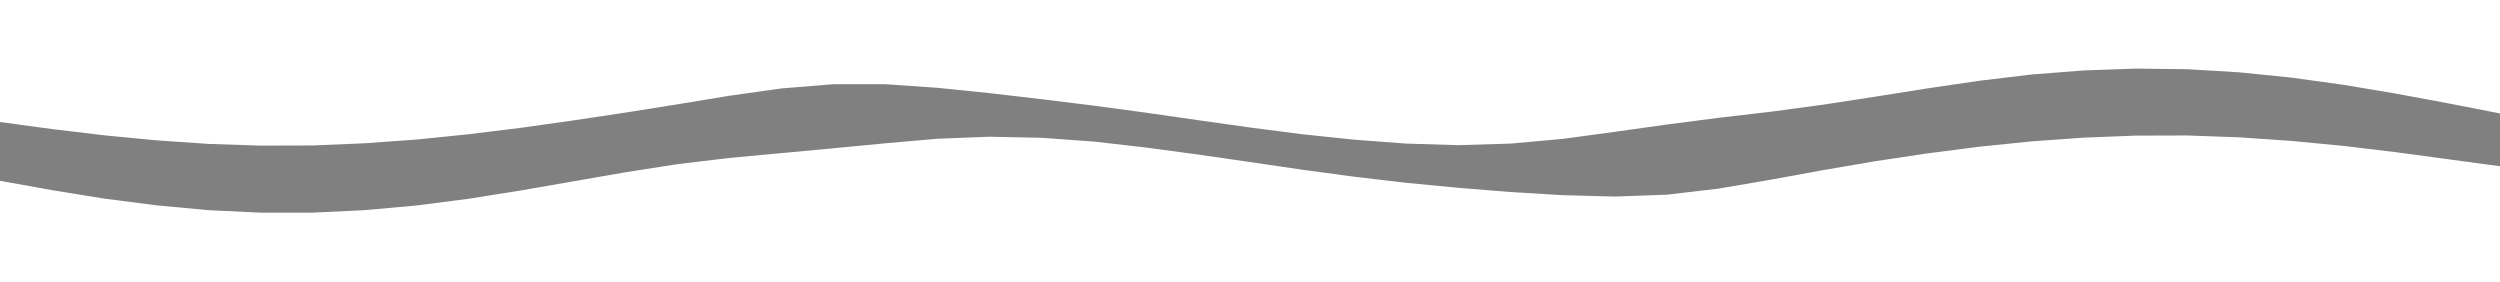
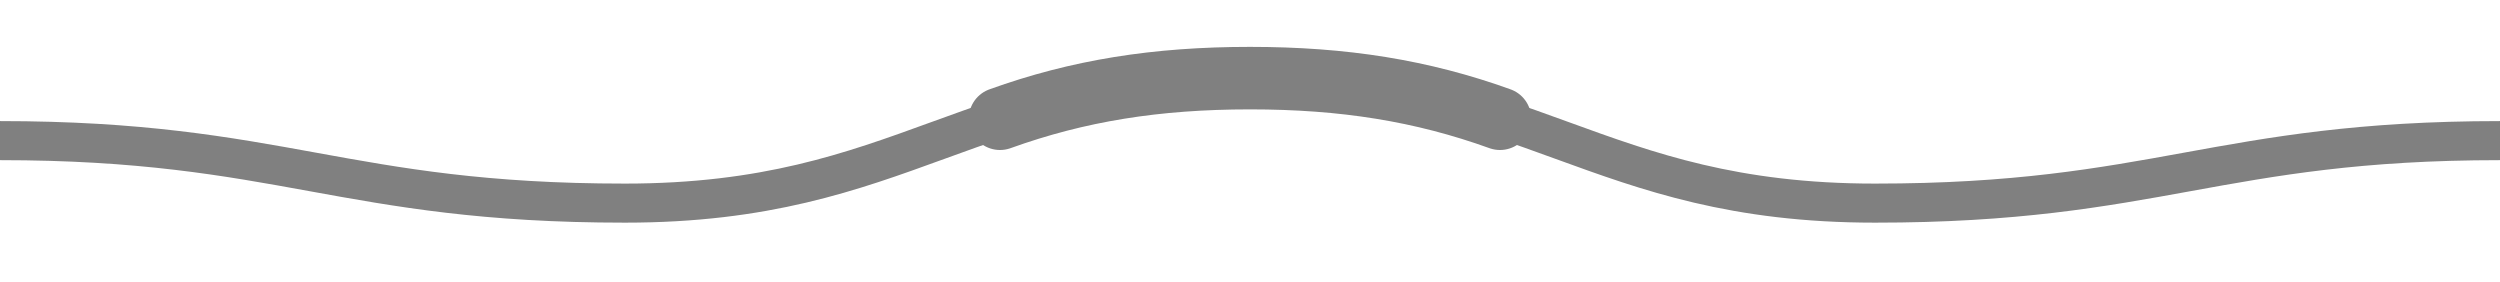
<svg xmlns="http://www.w3.org/2000/svg" viewBox="0 0 160 18" preserveAspectRatio="none">
-   <path fill="#808080" d="M 0.00 7.81 L 3.33 8.26 L 6.67 8.66 L 10.00 8.98 L 13.33 9.21 L 16.67 9.32 L 20.00 9.31 L 23.33 9.17 L 26.67 8.93 L 30.00 8.59 L 33.33 8.18 L 36.67 7.71 L 40.00 7.21 L 43.33 6.68 L 46.67 6.13 L 50.00 5.66 L 53.33 5.39 L 56.67 5.39 L 60.00 5.62 L 63.33 5.96 L 66.67 6.35 L 70.00 6.76 L 73.33 7.21 L 76.67 7.69 L 80.00 8.16 L 83.33 8.59 L 86.67 8.94 L 90.00 9.19 L 93.33 9.29 L 96.67 9.19 L 100.00 8.89 L 103.33 8.44 L 106.67 7.97 L 110.00 7.54 L 113.33 7.15 L 116.67 6.70 L 120.00 6.19 L 123.33 5.66 L 126.67 5.17 L 130.00 4.77 L 133.33 4.51 L 136.67 4.39 L 140.00 4.43 L 143.33 4.63 L 146.67 4.97 L 150.00 5.43 L 153.33 5.99 L 156.67 6.61 L 160.00 7.26 L 160.00 10.64 L 156.67 10.19 L 153.33 9.74 L 150.00 9.34 L 146.67 9.02 L 143.33 8.79 L 140.00 8.67 L 136.67 8.68 L 133.33 8.81 L 130.00 9.05 L 126.67 9.39 L 123.33 9.82 L 120.00 10.32 L 116.67 10.89 L 113.33 11.50 L 110.00 12.07 L 106.67 12.46 L 103.33 12.58 L 100.00 12.49 L 96.67 12.29 L 93.33 12.02 L 90.00 11.70 L 86.67 11.31 L 83.33 10.86 L 80.00 10.37 L 76.67 9.89 L 73.33 9.44 L 70.00 9.06 L 66.67 8.82 L 63.33 8.75 L 60.00 8.88 L 56.67 9.17 L 53.33 9.49 L 50.00 9.80 L 46.67 10.11 L 43.33 10.51 L 40.00 11.03 L 36.67 11.61 L 33.33 12.19 L 30.00 12.72 L 26.67 13.15 L 23.33 13.45 L 20.00 13.61 L 16.67 13.61 L 13.33 13.45 L 10.00 13.14 L 6.67 12.71 L 3.33 12.17 L 0.00 11.57 Z" />
+   <path d="M0 9 C18 9 22 13 40 13 C58 13 62 5 80 5 C98 5 102 13 120 13 C138 13 142 9 160 9" fill="none" stroke="#808080" stroke-width="2.5" stroke-linecap="butt" stroke-linejoin="round" />
+   <path d="M64 7.6 C69 5.8 74 5 80 5 C86 5 91 5.8 96 7.6" fill="none" stroke="#808080" stroke-width="4" stroke-linecap="round" stroke-linejoin="round" />
</svg>
